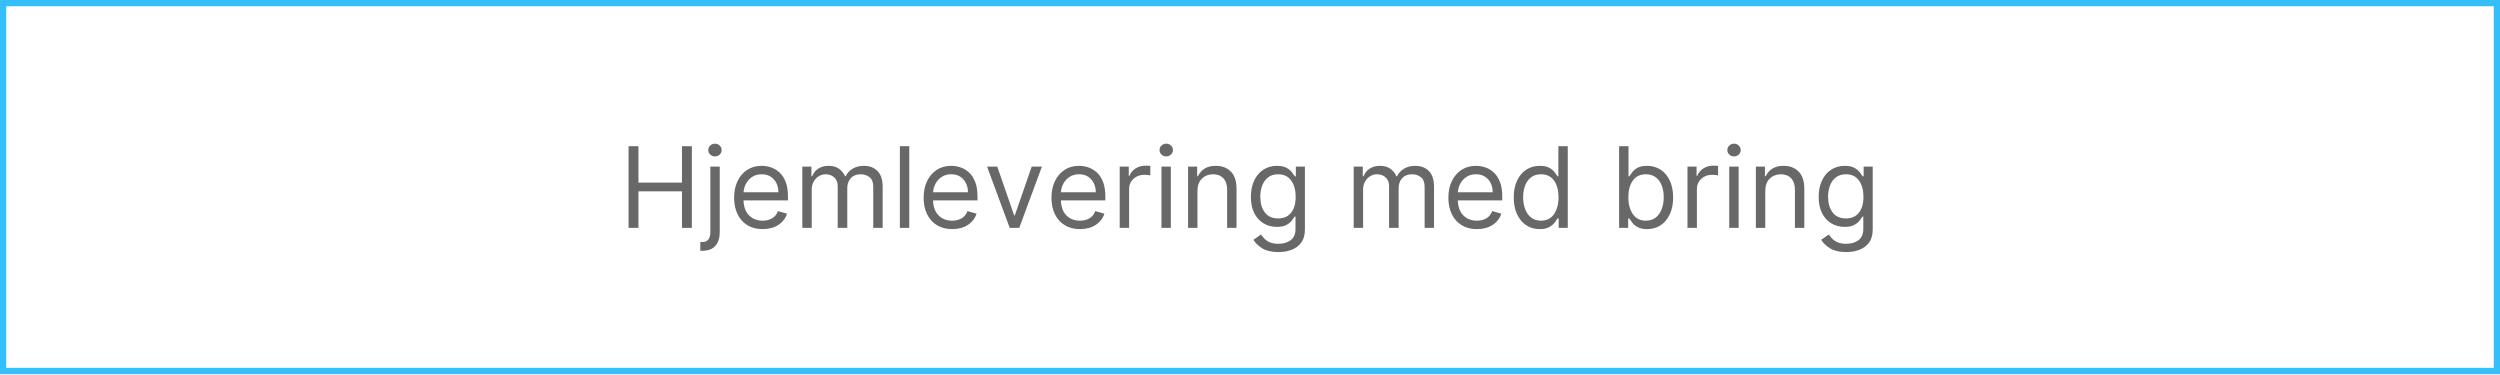
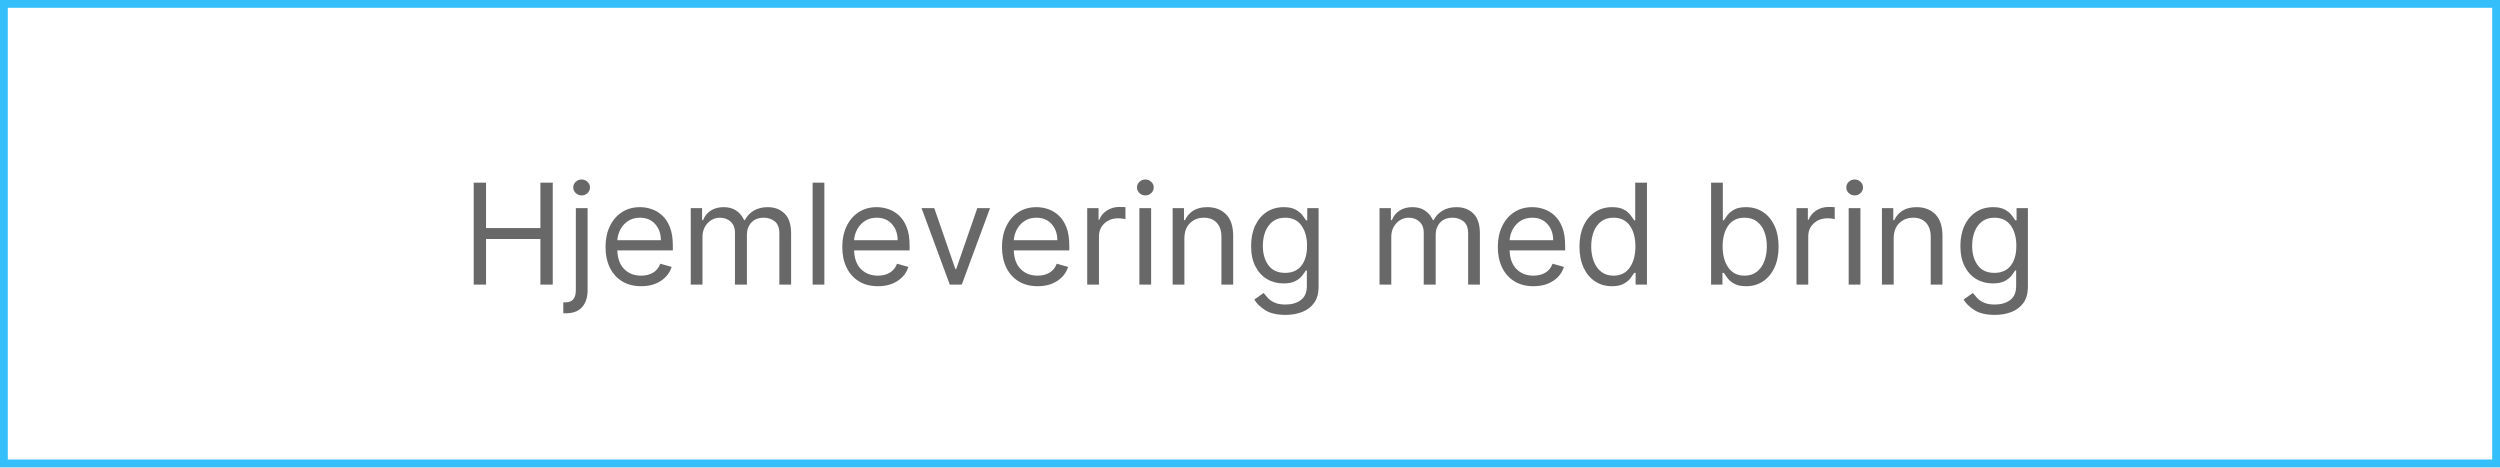
- <svg xmlns="http://www.w3.org/2000/svg" width="401px" height="60px" viewBox="0 0 401 60" version="1.1">
+ <svg xmlns="http://www.w3.org/2000/svg" width="321px" height="60px" viewBox="0 0 321 60" version="1.1">
  <g id="Group" transform="translate(0.5 0.5)">
-     <path d="M0 0L400 0L400 59L0 59L0 0Z" id="Rectangle" fill="#FFFFFF" fill-rule="evenodd" stroke="#34BFFA" stroke-width="1" />
-     <g id="Hjemlevering-med-bring" fill="#686868" transform="translate(50 7.5)">
-       <path d="M63.423 16.791Q63.739 17.091 64.18 17.091Q64.621 17.091 64.938 16.791Q65.254 16.49 65.254 16.068Q65.254 15.646 64.938 15.346Q64.621 15.046 64.18 15.046Q63.739 15.046 63.423 15.346Q63.106 15.646 63.106 16.068Q63.106 16.49 63.423 16.791ZM135.806 16.791Q136.123 17.091 136.564 17.091Q137.005 17.091 137.321 16.791Q137.638 16.49 137.638 16.068Q137.638 15.646 137.321 15.346Q137.005 15.046 136.564 15.046Q136.123 15.046 135.806 15.346Q135.49 15.646 135.49 16.068Q135.49 16.49 135.806 16.791ZM226.88 16.791Q227.197 17.091 227.638 17.091Q228.079 17.091 228.395 16.791Q228.712 16.49 228.712 16.068Q228.712 15.646 228.395 15.346Q228.079 15.046 227.638 15.046Q227.197 15.046 226.88 15.346Q226.564 15.646 226.564 16.068Q226.564 16.49 226.88 16.791ZM50.322 15.454L50.322 28.546L51.908 28.546L51.908 22.69L58.888 22.69L58.888 28.546L60.473 28.546L60.473 15.454L58.888 15.454L58.888 21.284L51.908 21.284L51.908 15.454L50.322 15.454ZM95.348 15.454L95.348 28.546L93.84 28.546L93.84 15.454L95.348 15.454ZM196.47 28.75Q195.243 28.75 194.303 28.127Q193.364 27.504 192.833 26.363Q192.303 25.222 192.303 23.662Q192.303 22.115 192.833 20.977Q193.364 19.84 194.31 19.22Q195.256 18.599 196.496 18.599Q197.455 18.599 198.014 18.916Q198.573 19.232 198.87 19.632Q199.168 20.031 199.334 20.287L199.462 20.287L199.462 15.454L200.97 15.454L200.97 28.546L199.513 28.546L199.513 27.037L199.334 27.037Q199.168 27.305 198.861 27.711Q198.554 28.117 197.985 28.434Q197.416 28.75 196.47 28.75ZM209.203 15.454L209.203 28.546L210.661 28.546L210.661 27.037L210.839 27.037Q211.006 27.305 211.312 27.711Q211.619 28.117 212.188 28.434Q212.757 28.75 213.703 28.75Q214.93 28.75 215.87 28.127Q216.81 27.504 217.34 26.363Q217.871 25.222 217.871 23.662Q217.871 22.115 217.34 20.977Q216.81 19.84 215.864 19.22Q214.918 18.599 213.678 18.599Q212.719 18.599 212.159 18.916Q211.6 19.232 211.303 19.632Q211.006 20.031 210.839 20.287L210.712 20.287L210.712 15.454L209.203 15.454ZM129.098 28.546L129.098 18.727L130.555 18.727L130.555 20.21L130.658 20.21Q130.926 19.482 131.629 19.028Q132.332 18.574 133.214 18.574Q133.381 18.574 133.63 18.58Q133.879 18.587 134.007 18.599L134.007 20.134Q133.93 20.114 133.659 20.073Q133.387 20.031 133.087 20.031Q132.013 20.031 131.31 20.683Q130.607 21.335 130.607 22.332L130.607 28.546L129.098 28.546ZM220.172 18.727L221.629 18.727L221.629 20.21L221.732 20.21Q222 19.482 222.703 19.028Q223.406 18.574 224.288 18.574Q224.455 18.574 224.704 18.58Q224.953 18.587 225.081 18.599L225.081 20.134Q225.004 20.114 224.733 20.073Q224.461 20.031 224.161 20.031Q223.087 20.031 222.384 20.683Q221.68 21.335 221.68 22.332L221.68 28.546L220.172 28.546L220.172 18.727ZM71.825 28.75Q70.406 28.75 69.38 28.12Q68.354 27.491 67.802 26.356Q67.249 25.222 67.249 23.713Q67.249 22.204 67.802 21.051Q68.354 19.897 69.348 19.248Q70.342 18.599 71.672 18.599Q72.439 18.599 73.187 18.855Q73.935 19.111 74.548 19.683Q75.162 20.255 75.526 21.195Q75.891 22.134 75.891 23.509L75.891 24.148L68.763 24.148Q68.815 25.72 69.655 26.558Q70.496 27.395 71.825 27.395Q72.714 27.395 73.353 27.011Q73.992 26.628 74.28 25.861L75.737 26.27Q75.392 27.382 74.356 28.066Q73.321 28.75 71.825 28.75ZM78.192 18.727L78.192 28.546L79.7 28.546L79.7 22.409Q79.7 21.687 80.01 21.134Q80.32 20.581 80.829 20.268Q81.337 19.954 81.925 19.954Q82.781 19.954 83.325 20.469Q83.868 20.984 83.868 21.821L83.868 28.546L85.402 28.546L85.402 22.153Q85.402 21.201 85.971 20.578Q86.54 19.954 87.575 19.954Q88.381 19.954 88.975 20.421Q89.57 20.888 89.57 21.974L89.57 28.546L91.078 28.546L91.078 21.974Q91.078 20.242 90.241 19.421Q89.403 18.599 88.087 18.599Q87.032 18.599 86.278 19.05Q85.523 19.501 85.146 20.261L85.044 20.261Q84.68 19.475 84.031 19.037Q83.382 18.599 82.41 18.599Q81.452 18.599 80.768 19.037Q80.084 19.475 79.777 20.261L79.649 20.261L79.649 18.727L78.192 18.727ZM99.781 28.12Q100.807 28.75 102.226 28.75Q103.722 28.75 104.757 28.066Q105.793 27.382 106.138 26.27L104.68 25.861Q104.393 26.628 103.754 27.011Q103.114 27.395 102.226 27.395Q100.896 27.395 100.056 26.558Q99.215 25.72 99.164 24.148L106.291 24.148L106.291 23.509Q106.291 22.134 105.927 21.195Q105.562 20.255 104.949 19.683Q104.335 19.111 103.587 18.855Q102.839 18.599 102.072 18.599Q100.743 18.599 99.749 19.248Q98.755 19.897 98.202 21.051Q97.649 22.204 97.649 23.713Q97.649 25.222 98.202 26.356Q98.755 27.491 99.781 28.12ZM120.287 28.12Q121.312 28.75 122.732 28.75Q124.227 28.75 125.263 28.066Q126.298 27.382 126.643 26.27L125.186 25.861Q124.898 26.628 124.259 27.011Q123.62 27.395 122.732 27.395Q121.402 27.395 120.561 26.558Q119.721 25.72 119.67 24.148L126.797 24.148L126.797 23.509Q126.797 22.134 126.433 21.195Q126.068 20.255 125.455 19.683Q124.841 19.111 124.093 18.855Q123.345 18.599 122.578 18.599Q121.249 18.599 120.255 19.248Q119.261 19.897 118.708 21.051Q118.155 22.204 118.155 23.713Q118.155 25.222 118.708 26.356Q119.261 27.491 120.287 28.12ZM141.575 22.639L141.575 28.546L140.067 28.546L140.067 18.727L141.524 18.727L141.524 20.261L141.652 20.261Q141.997 19.514 142.7 19.056Q143.403 18.599 144.516 18.599Q146.005 18.599 146.922 19.514Q147.839 20.428 147.839 22.307L147.839 28.546L146.331 28.546L146.331 22.409Q146.331 21.252 145.73 20.603Q145.129 19.954 144.081 19.954Q143.001 19.954 142.288 20.654Q141.575 21.354 141.575 22.639ZM151.966 31.834Q152.921 32.432 154.564 32.432Q155.74 32.432 156.702 32.058Q157.664 31.684 158.236 30.888Q158.808 30.092 158.808 28.827L158.808 18.727L157.351 18.727L157.351 20.287L157.197 20.287Q157.031 20.031 156.728 19.632Q156.424 19.232 155.858 18.916Q155.293 18.599 154.334 18.599Q153.094 18.599 152.148 19.216Q151.202 19.833 150.671 20.955Q150.141 22.077 150.141 23.585Q150.141 25.119 150.687 26.193Q151.234 27.267 152.176 27.829Q153.119 28.392 154.308 28.392Q155.267 28.392 155.833 28.088Q156.398 27.785 156.702 27.392Q157.006 26.999 157.172 26.73L157.3 26.73L157.3 28.724Q157.3 29.952 156.526 30.527Q155.753 31.102 154.564 31.102Q153.675 31.102 153.129 30.843Q152.582 30.584 152.269 30.236Q151.956 29.888 151.751 29.619L150.55 30.463Q151.01 31.236 151.966 31.834ZM166.632 28.546L166.632 18.727L168.089 18.727L168.089 20.261L168.217 20.261Q168.524 19.475 169.208 19.037Q169.892 18.599 170.851 18.599Q171.822 18.599 172.471 19.037Q173.12 19.475 173.484 20.261L173.587 20.261Q173.964 19.501 174.718 19.05Q175.472 18.599 176.527 18.599Q177.844 18.599 178.681 19.421Q179.518 20.242 179.518 21.974L179.518 28.546L178.01 28.546L178.01 21.974Q178.01 20.888 177.415 20.421Q176.821 19.954 176.016 19.954Q174.98 19.954 174.411 20.578Q173.842 21.201 173.842 22.153L173.842 28.546L172.308 28.546L172.308 21.821Q172.308 20.984 171.765 20.469Q171.222 19.954 170.365 19.954Q169.777 19.954 169.269 20.268Q168.761 20.581 168.451 21.134Q168.141 21.687 168.141 22.409L168.141 28.546L166.632 28.546ZM183.951 28.12Q184.977 28.75 186.396 28.75Q187.892 28.75 188.928 28.066Q189.963 27.382 190.308 26.27L188.851 25.861Q188.563 26.628 187.924 27.011Q187.285 27.395 186.396 27.395Q185.067 27.395 184.226 26.558Q183.386 25.72 183.335 24.148L190.462 24.148L190.462 23.509Q190.462 22.134 190.097 21.195Q189.733 20.255 189.119 19.683Q188.506 19.111 187.758 18.855Q187.01 18.599 186.243 18.599Q184.913 18.599 183.919 19.248Q182.925 19.897 182.373 21.051Q181.82 22.204 181.82 23.713Q181.82 25.222 182.373 26.356Q182.925 27.491 183.951 28.12ZM232.649 22.639L232.649 28.546L231.141 28.546L231.141 18.727L232.598 18.727L232.598 20.261L232.726 20.261Q233.071 19.514 233.774 19.056Q234.477 18.599 235.589 18.599Q237.079 18.599 237.996 19.514Q238.913 20.428 238.913 22.307L238.913 28.546L237.405 28.546L237.405 22.409Q237.405 21.252 236.804 20.603Q236.203 19.954 235.155 19.954Q234.075 19.954 233.362 20.654Q232.649 21.354 232.649 22.639ZM243.039 31.834Q243.995 32.432 245.638 32.432Q246.814 32.432 247.776 32.058Q248.738 31.684 249.31 30.888Q249.882 30.092 249.882 28.827L249.882 18.727L248.425 18.727L248.425 20.287L248.271 20.287Q248.105 20.031 247.801 19.632Q247.498 19.232 246.932 18.916Q246.366 18.599 245.408 18.599Q244.168 18.599 243.222 19.216Q242.276 19.833 241.745 20.955Q241.214 22.077 241.214 23.585Q241.214 25.119 241.761 26.193Q242.308 27.267 243.25 27.829Q244.193 28.392 245.382 28.392Q246.341 28.392 246.907 28.088Q247.472 27.785 247.776 27.392Q248.08 26.999 248.246 26.73L248.374 26.73L248.374 28.724Q248.374 29.952 247.6 30.527Q246.827 31.102 245.638 31.102Q244.749 31.102 244.203 30.843Q243.656 30.584 243.343 30.236Q243.03 29.888 242.825 29.619L241.624 30.463Q242.084 31.236 243.039 31.834ZM64.947 18.727L63.439 18.727L63.439 29.261Q63.439 30.009 63.119 30.415Q62.8 30.821 62.109 30.821L61.828 30.821L61.828 32.227L62.135 32.227Q63.554 32.227 64.251 31.425Q64.947 30.623 64.947 29.261L64.947 18.727ZM116.621 18.727L112.99 28.546L111.456 28.546L107.825 18.727L109.462 18.727L112.172 26.551L112.274 26.551L114.984 18.727L116.621 18.727ZM135.797 18.727L135.797 28.546L137.305 28.546L137.305 18.727L135.797 18.727ZM228.379 18.727L226.871 18.727L226.871 28.546L228.379 28.546L228.379 18.727ZM68.763 22.844L74.356 22.844Q74.356 21.597 73.628 20.776Q72.899 19.954 71.672 19.954Q70.809 19.954 70.176 20.357Q69.543 20.76 69.179 21.422Q68.815 22.083 68.763 22.844ZM104.757 22.844L99.164 22.844Q99.215 22.083 99.579 21.422Q99.944 20.76 100.577 20.357Q101.21 19.954 102.072 19.954Q103.3 19.954 104.028 20.776Q104.757 21.597 104.757 22.844ZM125.263 22.844L119.67 22.844Q119.721 22.083 120.085 21.422Q120.45 20.76 121.082 20.357Q121.715 19.954 122.578 19.954Q123.805 19.954 124.534 20.776Q125.263 21.597 125.263 22.844ZM156.6 26.113Q155.874 27.037 154.513 27.037Q153.094 27.037 152.371 26.065Q151.649 25.094 151.649 23.56Q151.649 22.562 151.966 21.744Q152.282 20.926 152.918 20.44Q153.554 19.954 154.513 19.954Q155.893 19.954 156.609 20.961Q157.325 21.968 157.325 23.56Q157.325 25.19 156.6 26.113ZM188.928 22.844L183.335 22.844Q183.386 22.083 183.75 21.422Q184.114 20.76 184.747 20.357Q185.38 19.954 186.243 19.954Q187.47 19.954 188.199 20.776Q188.928 21.597 188.928 22.844ZM196.675 27.395Q198.036 27.395 198.762 26.35Q199.487 25.305 199.487 23.636Q199.487 21.987 198.771 20.971Q198.055 19.954 196.675 19.954Q195.716 19.954 195.08 20.444Q194.444 20.933 194.127 21.767Q193.811 22.601 193.811 23.636Q193.811 24.685 194.134 25.538Q194.457 26.391 195.093 26.893Q195.729 27.395 196.675 27.395ZM211.412 26.35Q210.686 25.305 210.686 23.636Q210.686 21.987 211.402 20.971Q212.118 19.954 213.499 19.954Q214.457 19.954 215.093 20.444Q215.729 20.933 216.046 21.767Q216.362 22.601 216.362 23.636Q216.362 24.685 216.039 25.538Q215.717 26.391 215.081 26.893Q214.445 27.395 213.499 27.395Q212.137 27.395 211.412 26.35ZM247.674 26.113Q246.948 27.037 245.587 27.037Q244.168 27.037 243.445 26.065Q242.723 25.094 242.723 23.56Q242.723 22.562 243.039 21.744Q243.356 20.926 243.992 20.44Q244.628 19.954 245.587 19.954Q246.967 19.954 247.683 20.961Q248.399 21.968 248.399 23.56Q248.399 25.19 247.674 26.113Z" />
+     <path d="M0 0L320 0L320 59L0 59L0 0Z" id="Rectangle" fill="#FFFFFF" fill-rule="evenodd" stroke="#34BFFA" stroke-width="1" />
+     <g id="Hjemlevering-med-bring" fill="#686868" transform="translate(39.99999 7.5)">
+       <path d="M33.423 16.791Q33.739 17.091 34.18 17.091Q34.621 17.091 34.938 16.791Q35.254 16.49 35.254 16.068Q35.254 15.646 34.938 15.346Q34.621 15.046 34.18 15.046Q33.739 15.046 33.423 15.346Q33.106 15.646 33.106 16.068Q33.106 16.49 33.423 16.791ZM105.806 16.791Q106.123 17.091 106.564 17.091Q107.005 17.091 107.321 16.791Q107.638 16.49 107.638 16.068Q107.638 15.646 107.321 15.346Q107.005 15.046 106.564 15.046Q106.123 15.046 105.806 15.346Q105.49 15.646 105.49 16.068Q105.49 16.49 105.806 16.791ZM196.88 16.791Q197.197 17.091 197.638 17.091Q198.079 17.091 198.395 16.791Q198.712 16.49 198.712 16.068Q198.712 15.646 198.395 15.346Q198.079 15.046 197.638 15.046Q197.197 15.046 196.88 15.346Q196.564 15.646 196.564 16.068Q196.564 16.49 196.88 16.791ZM20.323 15.454L20.323 28.546L21.908 28.546L21.908 22.69L28.888 22.69L28.888 28.546L30.473 28.546L30.473 15.454L28.888 15.454L28.888 21.284L21.908 21.284L21.908 15.454L20.323 15.454ZM65.348 15.454L65.348 28.546L63.84 28.546L63.84 15.454L65.348 15.454ZM166.47 28.75Q165.243 28.75 164.303 28.127Q163.364 27.504 162.833 26.363Q162.303 25.222 162.303 23.662Q162.303 22.115 162.833 20.977Q163.364 19.84 164.31 19.22Q165.256 18.599 166.496 18.599Q167.455 18.599 168.014 18.916Q168.573 19.232 168.87 19.632Q169.168 20.031 169.334 20.287L169.462 20.287L169.462 15.454L170.97 15.454L170.97 28.546L169.513 28.546L169.513 27.037L169.334 27.037Q169.168 27.305 168.861 27.711Q168.554 28.117 167.985 28.434Q167.416 28.75 166.47 28.75ZM179.203 15.454L179.203 28.546L180.661 28.546L180.661 27.037L180.839 27.037Q181.006 27.305 181.312 27.711Q181.619 28.117 182.188 28.434Q182.757 28.75 183.703 28.75Q184.93 28.75 185.87 28.127Q186.81 27.504 187.34 26.363Q187.871 25.222 187.871 23.662Q187.871 22.115 187.34 20.977Q186.81 19.84 185.864 19.22Q184.918 18.599 183.678 18.599Q182.719 18.599 182.159 18.916Q181.6 19.232 181.303 19.632Q181.006 20.031 180.839 20.287L180.712 20.287L180.712 15.454L179.203 15.454ZM99.098 28.546L99.098 18.727L100.555 18.727L100.555 20.21L100.658 20.21Q100.926 19.482 101.629 19.028Q102.332 18.574 103.215 18.574Q103.381 18.574 103.63 18.58Q103.879 18.587 104.007 18.599L104.007 20.134Q103.93 20.114 103.659 20.073Q103.387 20.031 103.087 20.031Q102.013 20.031 101.31 20.683Q100.607 21.335 100.607 22.332L100.607 28.546L99.098 28.546ZM190.172 18.727L191.629 18.727L191.629 20.21L191.732 20.21Q192 19.482 192.703 19.028Q193.406 18.574 194.288 18.574Q194.455 18.574 194.704 18.58Q194.953 18.587 195.081 18.599L195.081 20.134Q195.004 20.114 194.733 20.073Q194.461 20.031 194.161 20.031Q193.087 20.031 192.384 20.683Q191.68 21.335 191.68 22.332L191.68 28.546L190.172 28.546L190.172 18.727ZM41.825 28.75Q40.406 28.75 39.38 28.12Q38.354 27.491 37.801 26.356Q37.249 25.222 37.249 23.713Q37.249 22.204 37.801 21.051Q38.354 19.897 39.348 19.248Q40.342 18.599 41.672 18.599Q42.439 18.599 43.187 18.855Q43.935 19.111 44.548 19.683Q45.162 20.255 45.526 21.195Q45.891 22.134 45.891 23.509L45.891 24.148L38.764 24.148Q38.815 25.72 39.655 26.558Q40.496 27.395 41.825 27.395Q42.714 27.395 43.353 27.011Q43.992 26.628 44.28 25.861L45.737 26.27Q45.392 27.382 44.356 28.066Q43.321 28.75 41.825 28.75ZM48.192 18.727L48.192 28.546L49.7 28.546L49.7 22.409Q49.7 21.687 50.01 21.134Q50.32 20.581 50.828 20.268Q51.337 19.954 51.925 19.954Q52.781 19.954 53.325 20.469Q53.868 20.984 53.868 21.821L53.868 28.546L55.402 28.546L55.402 22.153Q55.402 21.201 55.971 20.578Q56.54 19.954 57.575 19.954Q58.381 19.954 58.975 20.421Q59.57 20.888 59.57 21.974L59.57 28.546L61.078 28.546L61.078 21.974Q61.078 20.242 60.241 19.421Q59.403 18.599 58.087 18.599Q57.032 18.599 56.278 19.05Q55.523 19.501 55.146 20.261L55.044 20.261Q54.68 19.475 54.031 19.037Q53.382 18.599 52.41 18.599Q51.452 18.599 50.768 19.037Q50.084 19.475 49.777 20.261L49.649 20.261L49.649 18.727L48.192 18.727ZM69.781 28.12Q70.807 28.75 72.226 28.75Q73.722 28.75 74.757 28.066Q75.793 27.382 76.138 26.27L74.68 25.861Q74.393 26.628 73.754 27.011Q73.114 27.395 72.226 27.395Q70.896 27.395 70.056 26.558Q69.215 25.72 69.164 24.148L76.291 24.148L76.291 23.509Q76.291 22.134 75.927 21.195Q75.562 20.255 74.949 19.683Q74.335 19.111 73.587 18.855Q72.84 18.599 72.073 18.599Q70.743 18.599 69.749 19.248Q68.755 19.897 68.202 21.051Q67.649 22.204 67.649 23.713Q67.649 25.222 68.202 26.356Q68.755 27.491 69.781 28.12ZM90.287 28.12Q91.312 28.75 92.732 28.75Q94.227 28.75 95.263 28.066Q96.298 27.382 96.644 26.27L95.186 25.861Q94.898 26.628 94.259 27.011Q93.62 27.395 92.732 27.395Q91.402 27.395 90.561 26.558Q89.721 25.72 89.67 24.148L96.797 24.148L96.797 23.509Q96.797 22.134 96.433 21.195Q96.068 20.255 95.455 19.683Q94.841 19.111 94.093 18.855Q93.345 18.599 92.578 18.599Q91.249 18.599 90.255 19.248Q89.261 19.897 88.708 21.051Q88.155 22.204 88.155 23.713Q88.155 25.222 88.708 26.356Q89.261 27.491 90.287 28.12ZM111.575 22.639L111.575 28.546L110.067 28.546L110.067 18.727L111.524 18.727L111.524 20.261L111.652 20.261Q111.997 19.514 112.7 19.056Q113.403 18.599 114.516 18.599Q116.005 18.599 116.922 19.514Q117.84 20.428 117.84 22.307L117.84 28.546L116.331 28.546L116.331 22.409Q116.331 21.252 115.73 20.603Q115.129 19.954 114.081 19.954Q113.001 19.954 112.288 20.654Q111.575 21.354 111.575 22.639ZM121.966 31.834Q122.921 32.432 124.564 32.432Q125.74 32.432 126.702 32.058Q127.664 31.684 128.236 30.888Q128.808 30.092 128.808 28.827L128.808 18.727L127.351 18.727L127.351 20.287L127.197 20.287Q127.031 20.031 126.728 19.632Q126.424 19.232 125.858 18.916Q125.293 18.599 124.334 18.599Q123.094 18.599 122.148 19.216Q121.202 19.833 120.671 20.955Q120.141 22.077 120.141 23.585Q120.141 25.119 120.687 26.193Q121.234 27.267 122.177 27.829Q123.119 28.392 124.308 28.392Q125.267 28.392 125.833 28.088Q126.398 27.785 126.702 27.392Q127.006 26.999 127.172 26.73L127.3 26.73L127.3 28.724Q127.3 29.952 126.526 30.527Q125.753 31.102 124.564 31.102Q123.675 31.102 123.129 30.843Q122.582 30.584 122.269 30.236Q121.956 29.888 121.751 29.619L120.55 30.463Q121.01 31.236 121.966 31.834ZM136.632 28.546L136.632 18.727L138.09 18.727L138.09 20.261L138.217 20.261Q138.524 19.475 139.208 19.037Q139.892 18.599 140.851 18.599Q141.822 18.599 142.471 19.037Q143.12 19.475 143.484 20.261L143.587 20.261Q143.964 19.501 144.718 19.05Q145.472 18.599 146.527 18.599Q147.844 18.599 148.681 19.421Q149.518 20.242 149.518 21.974L149.518 28.546L148.01 28.546L148.01 21.974Q148.01 20.888 147.415 20.421Q146.821 19.954 146.016 19.954Q144.98 19.954 144.411 20.578Q143.842 21.201 143.842 22.153L143.842 28.546L142.308 28.546L142.308 21.821Q142.308 20.984 141.765 20.469Q141.222 19.954 140.365 19.954Q139.777 19.954 139.269 20.268Q138.761 20.581 138.451 21.134Q138.141 21.687 138.141 22.409L138.141 28.546L136.632 28.546ZM153.951 28.12Q154.977 28.75 156.396 28.75Q157.892 28.75 158.928 28.066Q159.963 27.382 160.308 26.27L158.851 25.861Q158.563 26.628 157.924 27.011Q157.285 27.395 156.396 27.395Q155.067 27.395 154.226 26.558Q153.386 25.72 153.335 24.148L160.462 24.148L160.462 23.509Q160.462 22.134 160.097 21.195Q159.733 20.255 159.119 19.683Q158.506 19.111 157.758 18.855Q157.01 18.599 156.243 18.599Q154.913 18.599 153.919 19.248Q152.925 19.897 152.373 21.051Q151.82 22.204 151.82 23.713Q151.82 25.222 152.373 26.356Q152.925 27.491 153.951 28.12ZM202.649 22.639L202.649 28.546L201.141 28.546L201.141 18.727L202.598 18.727L202.598 20.261L202.726 20.261Q203.071 19.514 203.774 19.056Q204.477 18.599 205.589 18.599Q207.079 18.599 207.996 19.514Q208.913 20.428 208.913 22.307L208.913 28.546L207.405 28.546L207.405 22.409Q207.405 21.252 206.804 20.603Q206.203 19.954 205.155 19.954Q204.075 19.954 203.362 20.654Q202.649 21.354 202.649 22.639ZM213.039 31.834Q213.995 32.432 215.638 32.432Q216.814 32.432 217.776 32.058Q218.738 31.684 219.31 30.888Q219.882 30.092 219.882 28.827L219.882 18.727L218.425 18.727L218.425 20.287L218.271 20.287Q218.105 20.031 217.801 19.632Q217.498 19.232 216.932 18.916Q216.366 18.599 215.408 18.599Q214.168 18.599 213.222 19.216Q212.276 19.833 211.745 20.955Q211.214 22.077 211.214 23.585Q211.214 25.119 211.761 26.193Q212.308 27.267 213.25 27.829Q214.193 28.392 215.382 28.392Q216.341 28.392 216.907 28.088Q217.472 27.785 217.776 27.392Q218.08 26.999 218.246 26.73L218.374 26.73L218.374 28.724Q218.374 29.952 217.6 30.527Q216.827 31.102 215.638 31.102Q214.749 31.102 214.203 30.843Q213.656 30.584 213.343 30.236Q213.03 29.888 212.825 29.619L211.624 30.463Q212.084 31.236 213.039 31.834ZM34.947 18.727L33.439 18.727L33.439 29.261Q33.439 30.009 33.119 30.415Q32.8 30.821 32.109 30.821L31.828 30.821L31.828 32.227L32.135 32.227Q33.554 32.227 34.251 31.425Q34.947 30.623 34.947 29.261L34.947 18.727ZM86.621 18.727L82.99 28.546L81.456 28.546L77.825 18.727L79.462 18.727L82.172 26.551L82.274 26.551L84.984 18.727L86.621 18.727ZM105.797 18.727L105.797 28.546L107.305 28.546L107.305 18.727L105.797 18.727ZM198.379 18.727L196.871 18.727L196.871 28.546L198.379 28.546L198.379 18.727ZM38.764 22.844L44.356 22.844Q44.356 21.597 43.628 20.776Q42.899 19.954 41.672 19.954Q40.809 19.954 40.176 20.357Q39.543 20.76 39.179 21.422Q38.815 22.083 38.764 22.844ZM74.757 22.844L69.164 22.844Q69.215 22.083 69.58 21.422Q69.944 20.76 70.577 20.357Q71.21 19.954 72.073 19.954Q73.3 19.954 74.028 20.776Q74.757 21.597 74.757 22.844ZM95.263 22.844L89.67 22.844Q89.721 22.083 90.085 21.422Q90.45 20.76 91.082 20.357Q91.715 19.954 92.578 19.954Q93.805 19.954 94.534 20.776Q95.263 21.597 95.263 22.844ZM126.6 26.113Q125.874 27.037 124.513 27.037Q123.094 27.037 122.371 26.065Q121.649 25.094 121.649 23.56Q121.649 22.562 121.966 21.744Q122.282 20.926 122.918 20.44Q123.554 19.954 124.513 19.954Q125.893 19.954 126.609 20.961Q127.325 21.968 127.325 23.56Q127.325 25.19 126.6 26.113ZM158.928 22.844L153.335 22.844Q153.386 22.083 153.75 21.422Q154.114 20.76 154.747 20.357Q155.38 19.954 156.243 19.954Q157.47 19.954 158.199 20.776Q158.928 21.597 158.928 22.844ZM166.675 27.395Q168.036 27.395 168.762 26.35Q169.487 25.305 169.487 23.636Q169.487 21.987 168.771 20.971Q168.055 19.954 166.675 19.954Q165.716 19.954 165.08 20.444Q164.444 20.933 164.127 21.767Q163.811 22.601 163.811 23.636Q163.811 24.685 164.134 25.538Q164.457 26.391 165.093 26.893Q165.729 27.395 166.675 27.395ZM181.412 26.35Q180.686 25.305 180.686 23.636Q180.686 21.987 181.402 20.971Q182.118 19.954 183.499 19.954Q184.457 19.954 185.093 20.444Q185.729 20.933 186.046 21.767Q186.362 22.601 186.362 23.636Q186.362 24.685 186.039 25.538Q185.717 26.391 185.081 26.893Q184.445 27.395 183.499 27.395Q182.137 27.395 181.412 26.35ZM217.674 26.113Q216.948 27.037 215.587 27.037Q214.168 27.037 213.445 26.065Q212.723 25.094 212.723 23.56Q212.723 22.562 213.039 21.744Q213.356 20.926 213.992 20.44Q214.628 19.954 215.587 19.954Q216.967 19.954 217.683 20.961Q218.399 21.968 218.399 23.56Q218.399 25.19 217.674 26.113Z" />
    </g>
  </g>
</svg>
